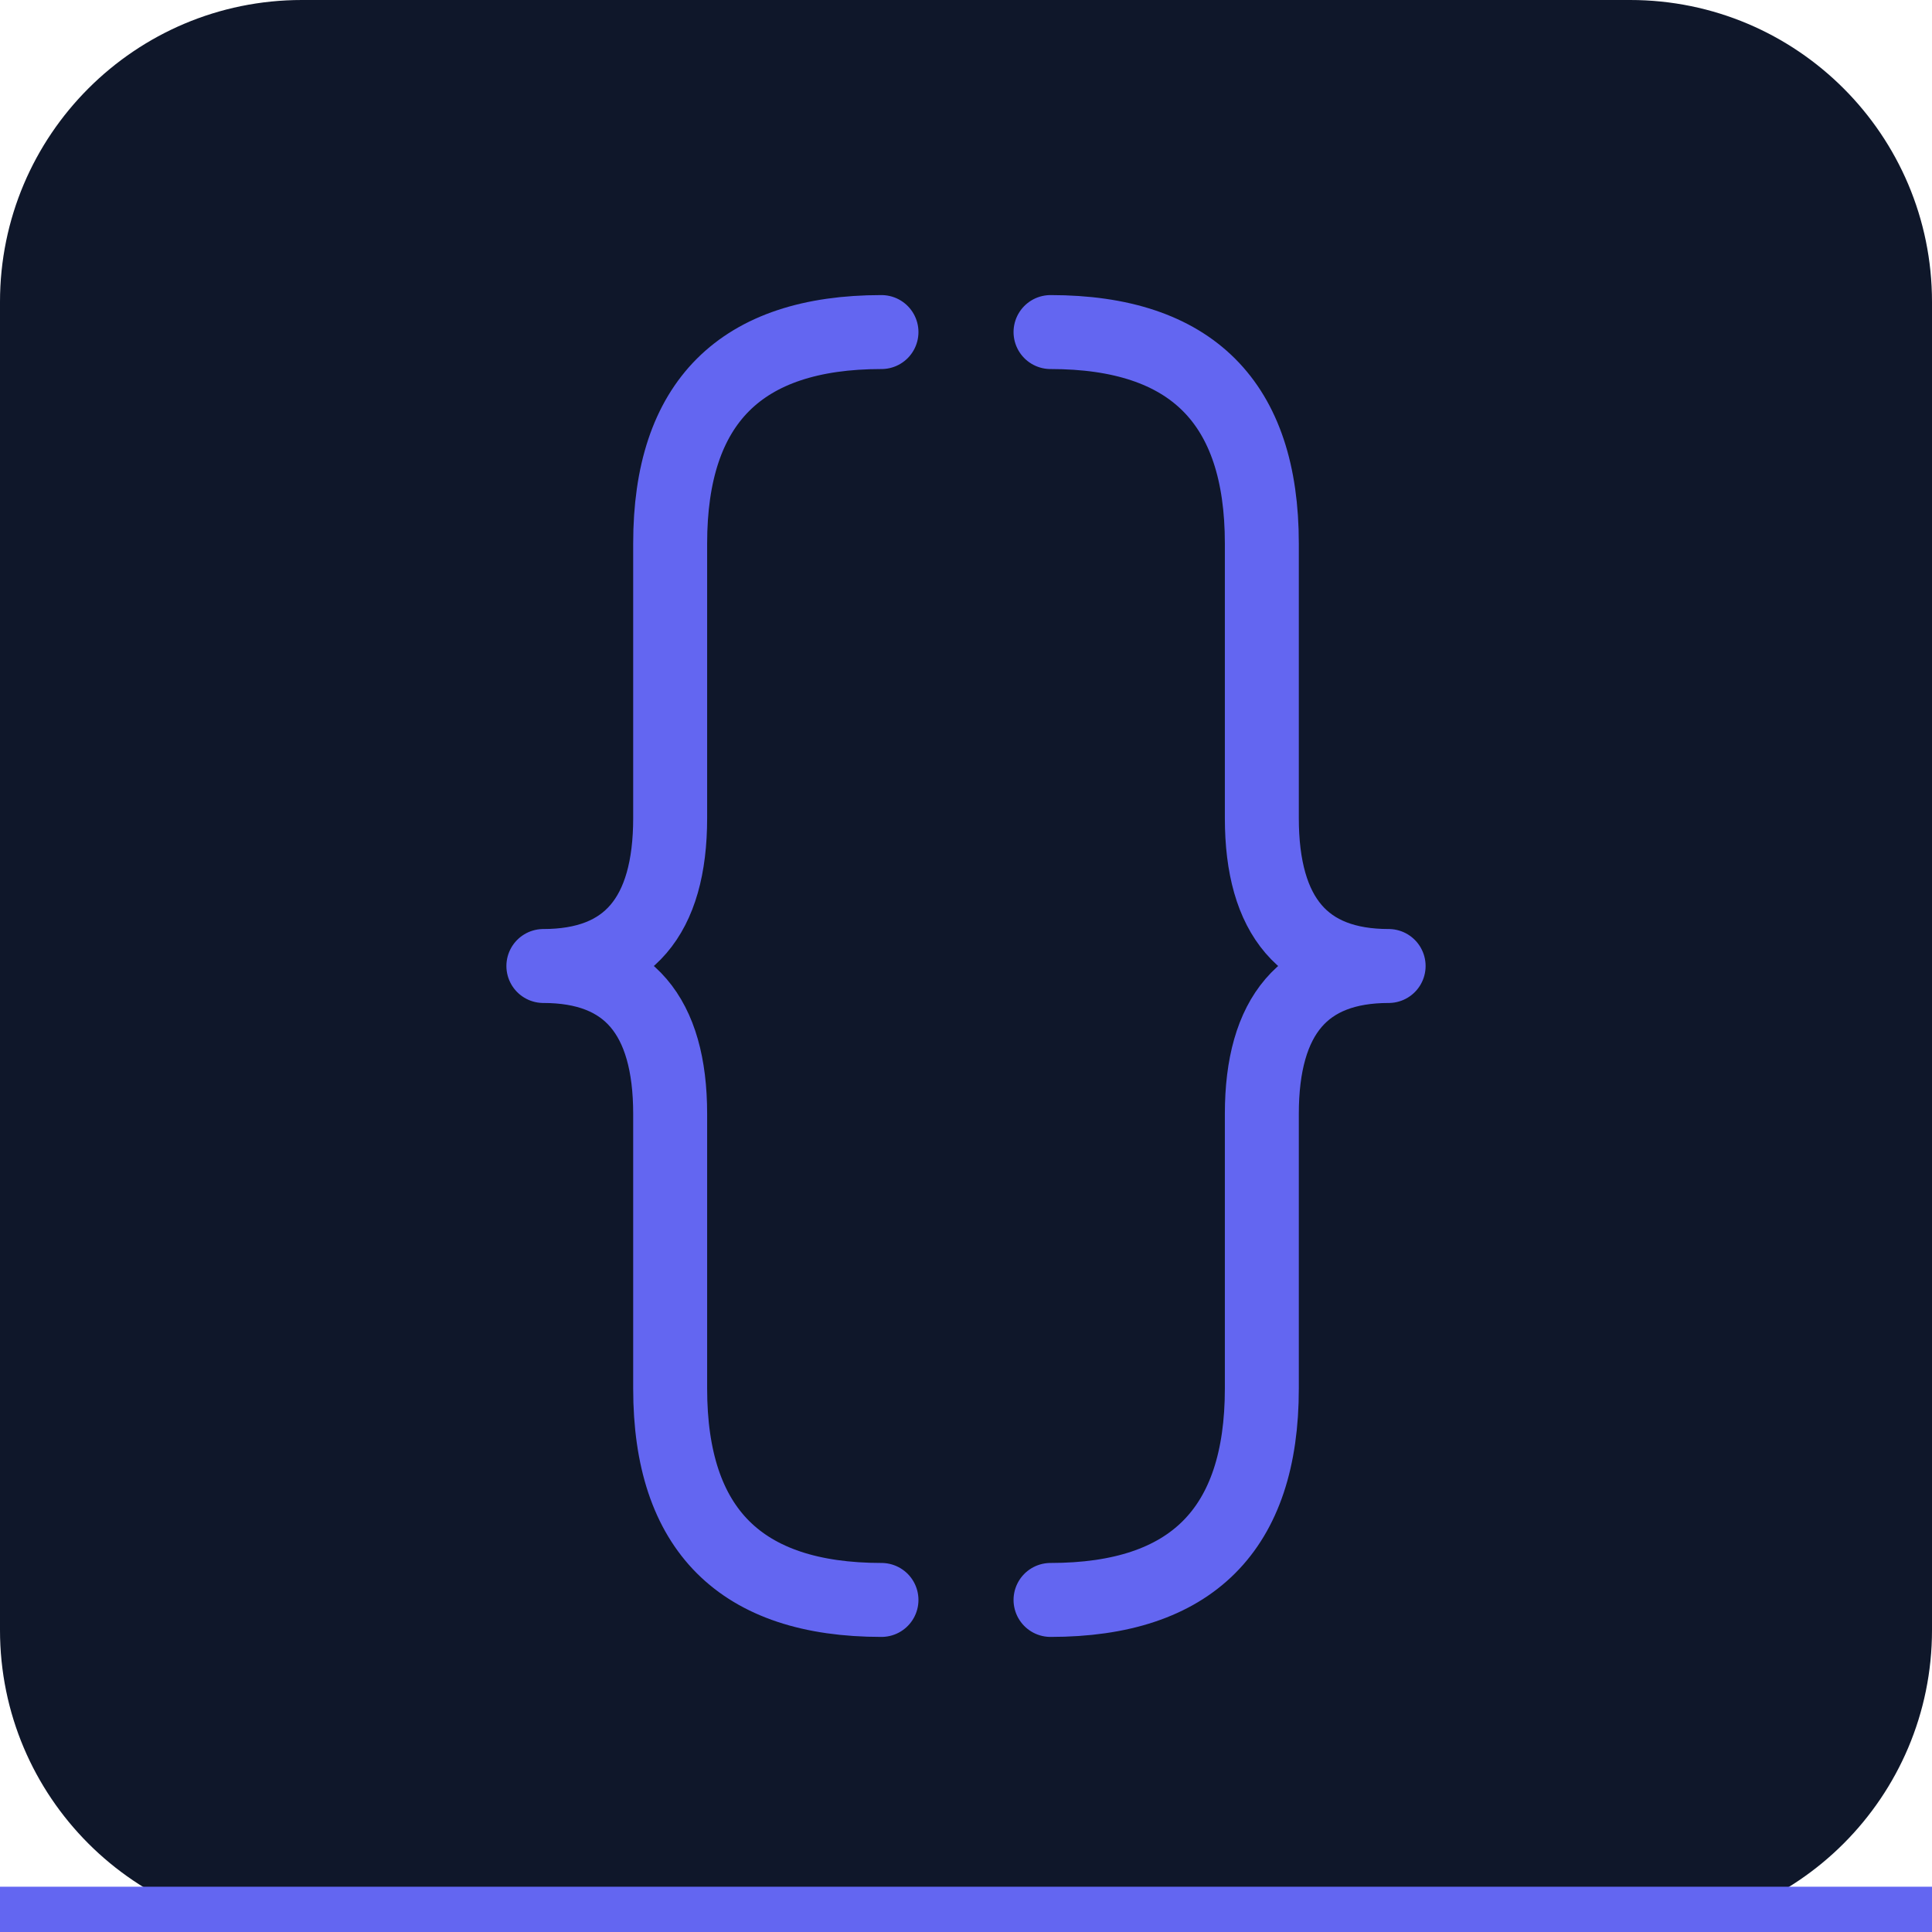
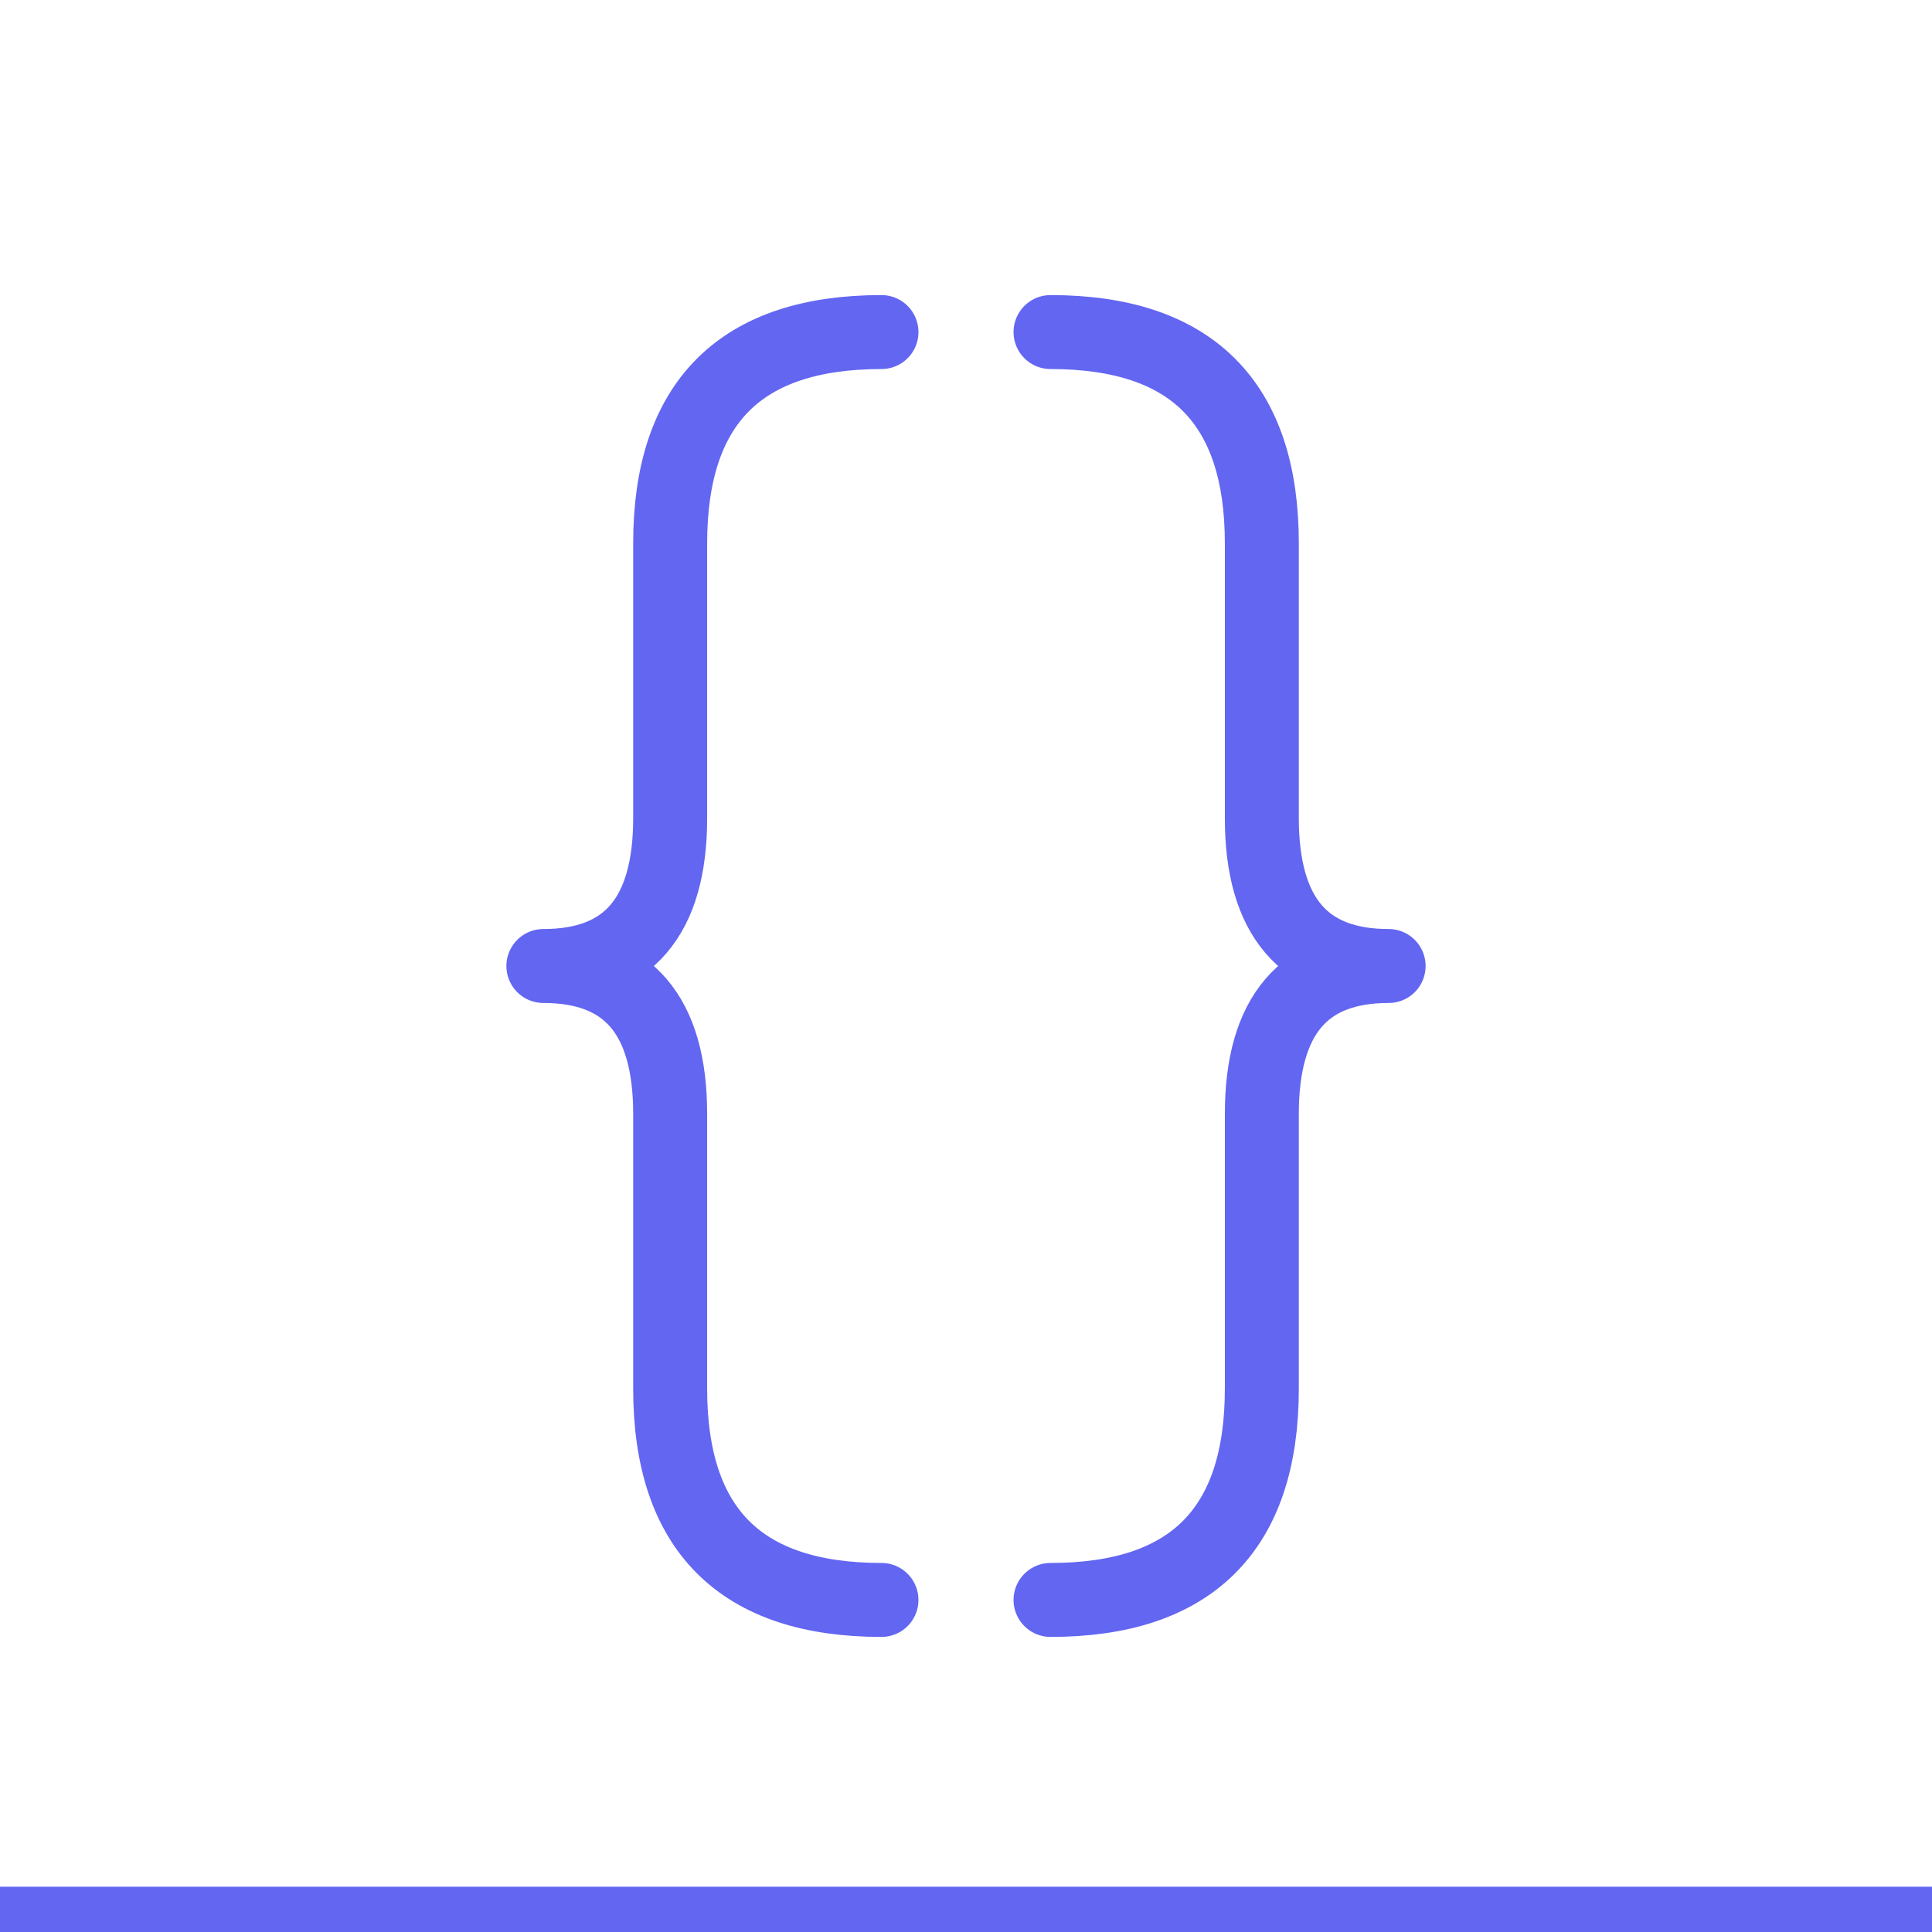
<svg xmlns="http://www.w3.org/2000/svg" viewBox="0 0 128 128" width="128" height="128">
-   <rect width="128" height="128" rx="20" fill="#0f172a" />
  <g transform="translate(64 64) scale(1.4) translate(-64 -64)">
    <path d="M60 34 Q50 34 50 44 L50 57 Q50 64 44 64 Q50 64 50 71 L50 84 Q50 94 60 94" stroke="#6366f1" stroke-width="3.5" fill="none" stroke-linecap="round" stroke-linejoin="round" />
    <path d="M68 34 Q78 34 78 44 L78 57 Q78 64 84 64 Q78 64 78 71 L78 84 Q78 94 68 94" stroke="#6366f1" stroke-width="3.5" fill="none" stroke-linecap="round" stroke-linejoin="round" />
  </g>
  <rect x="0" y="125" width="128" height="3" fill="#6366f1" />
</svg>
